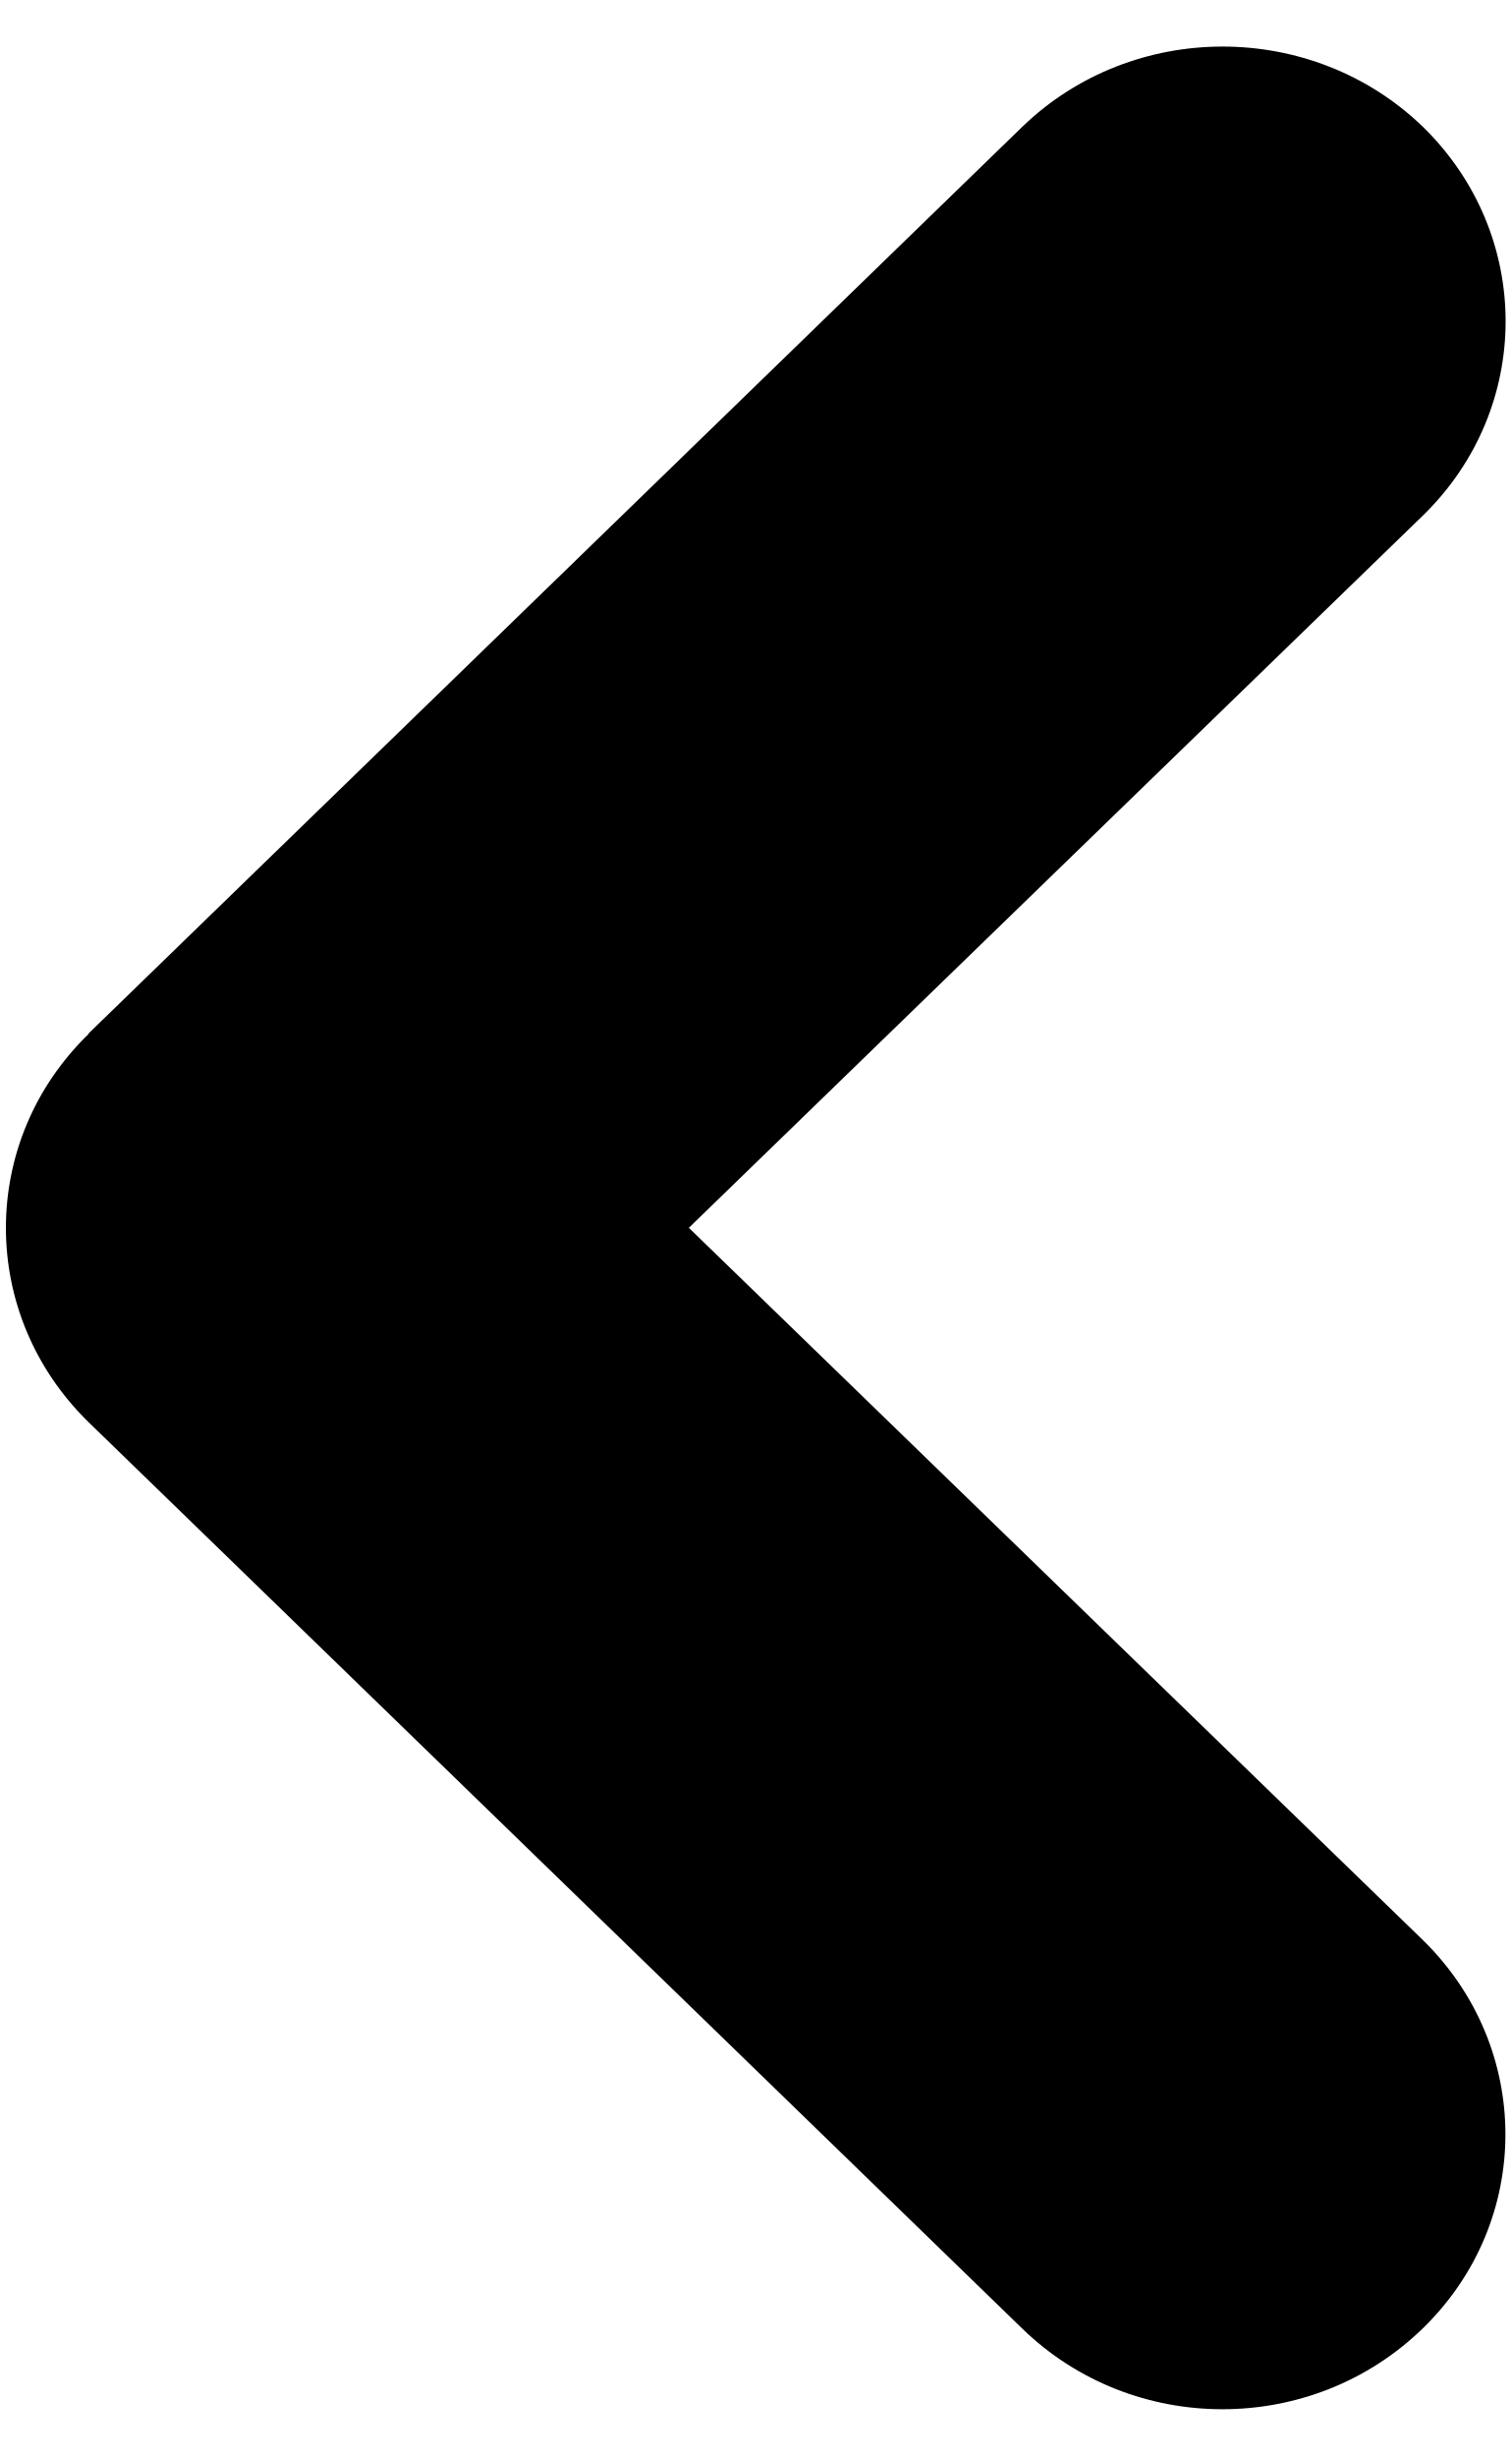
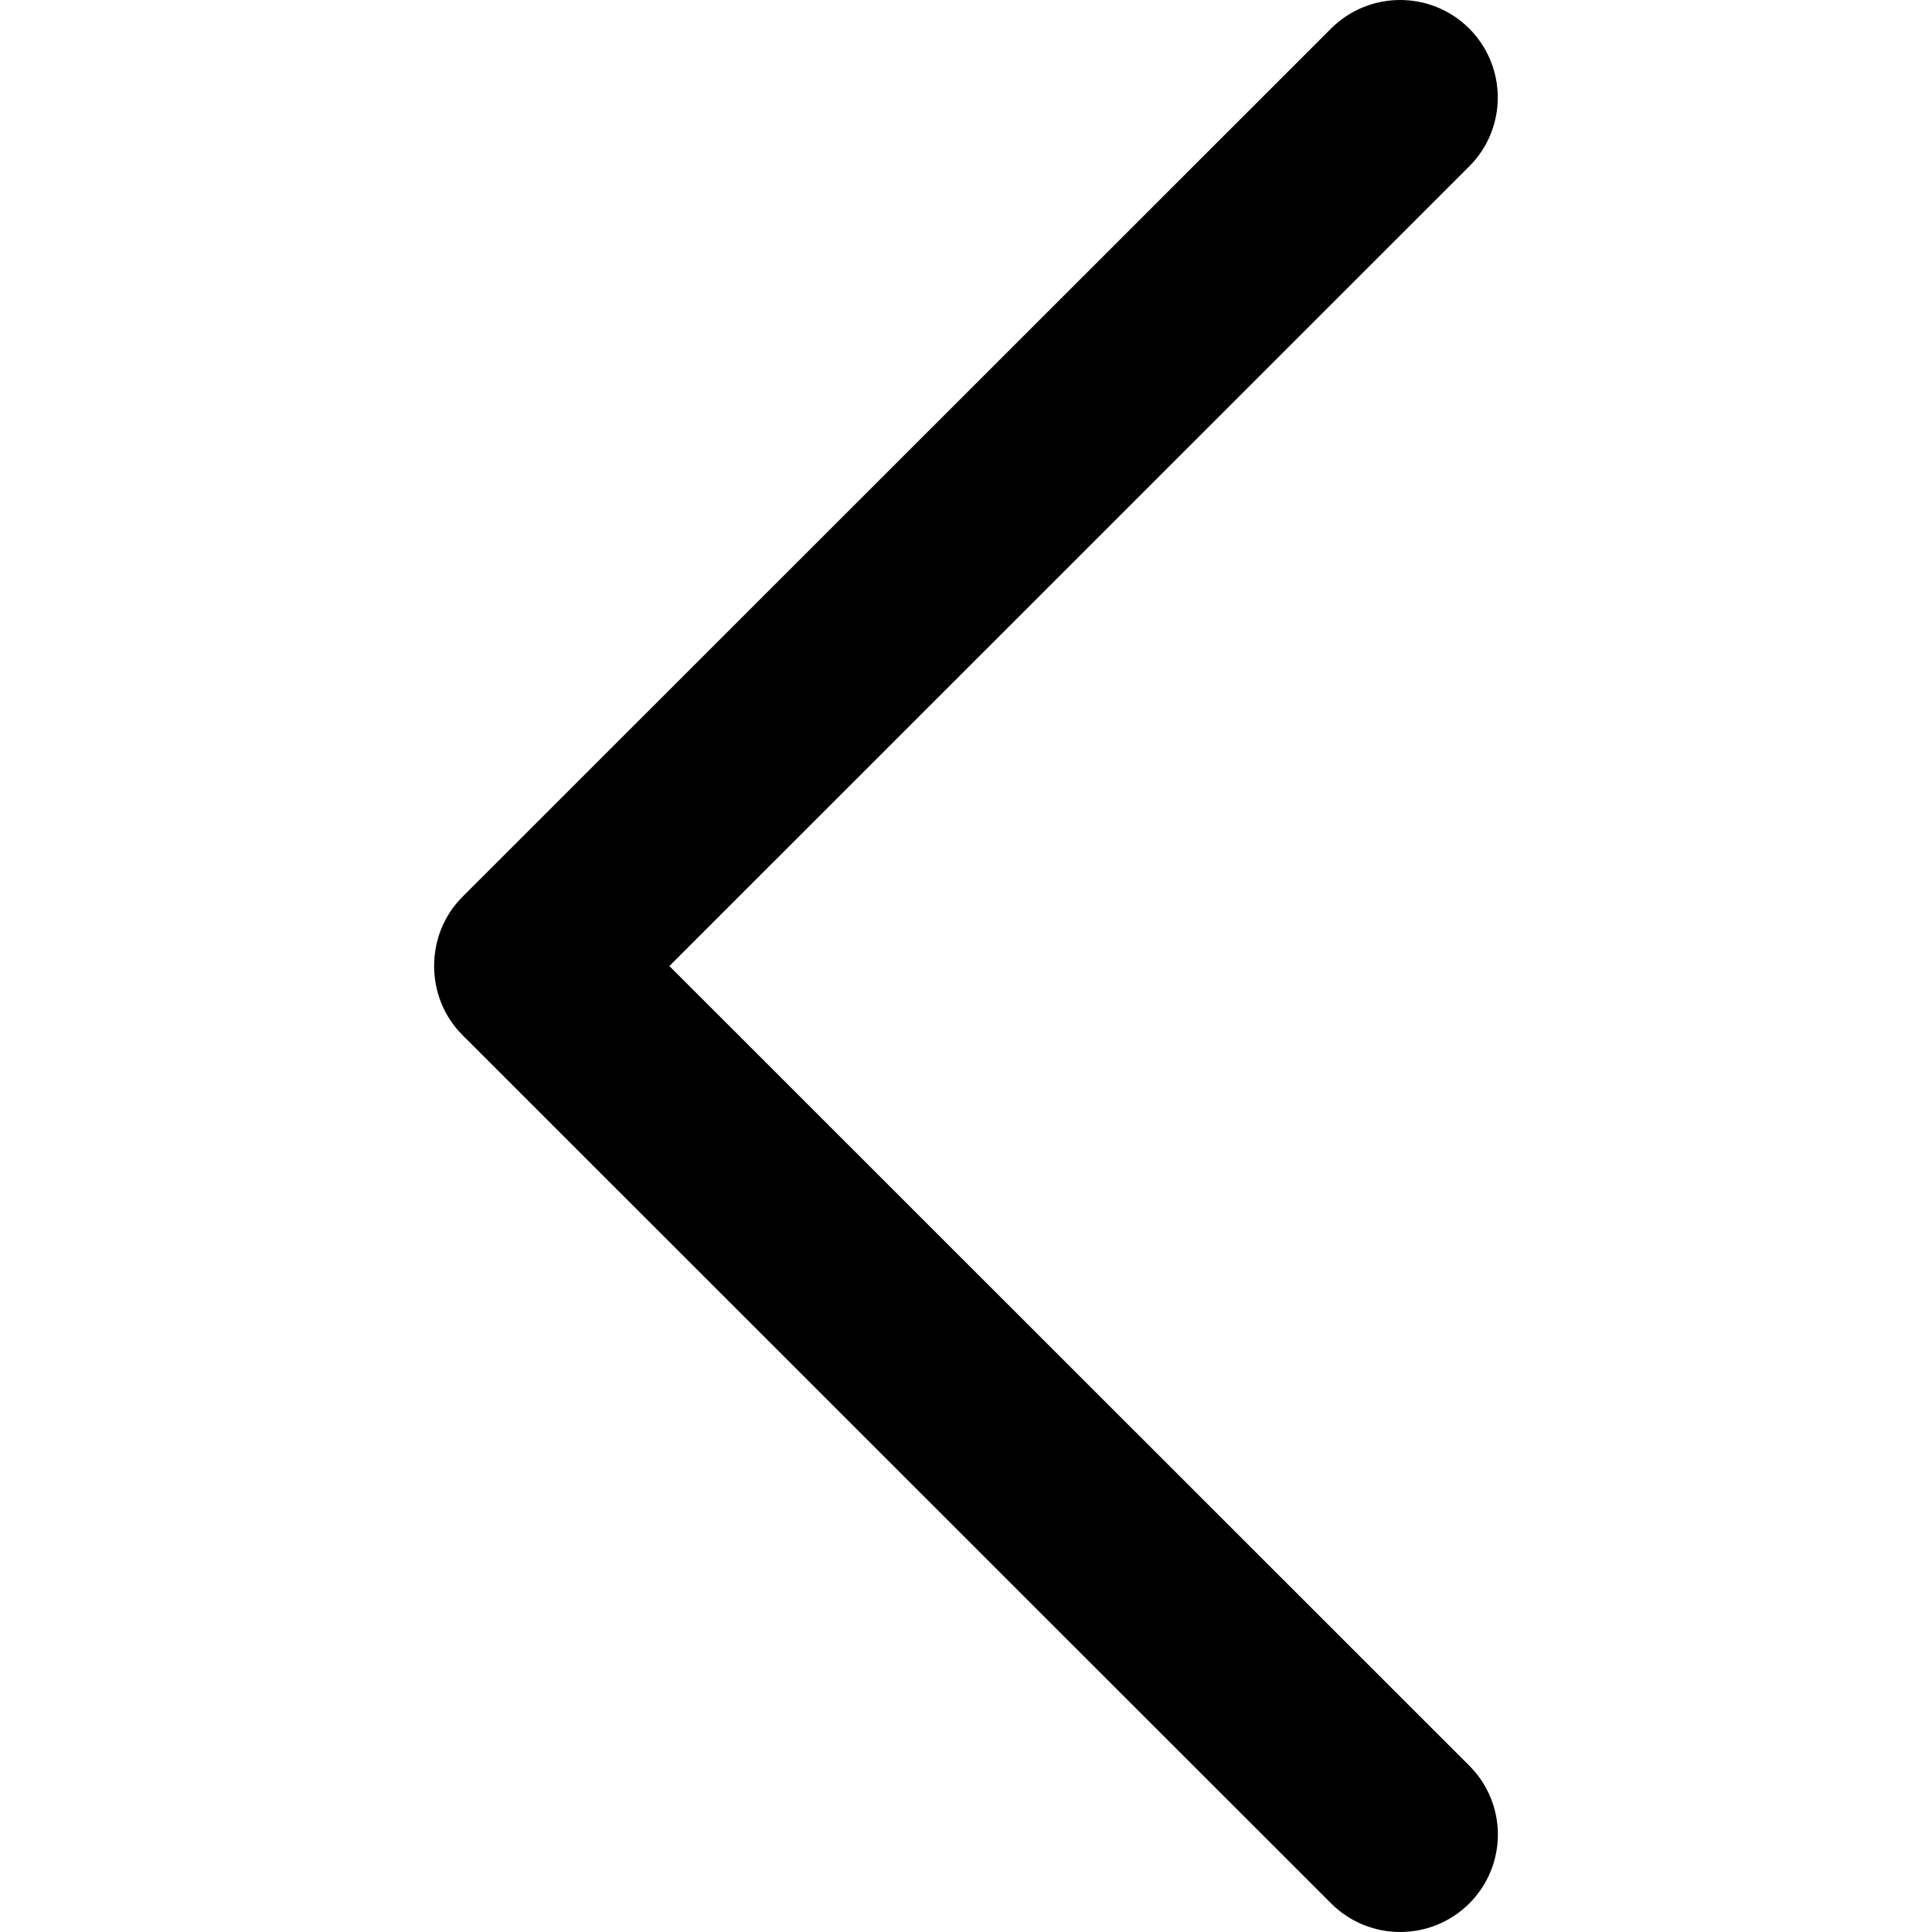
- <svg xmlns="http://www.w3.org/2000/svg" width="8" height="13">
-   <path fill="none" d="M-1-1h582v402H-1z" />
-   <path fill-rule="evenodd" d="M.468 5.471l4.943-4.8c.586-.566 1.534-.566 2.12 0 .584.57.584 1.49 0 2.058l-3.885 3.77 3.884 3.769c.584.57.584 1.49 0 2.057-.586.57-1.534.57-2.12 0L.47 7.529c-.585-.57-.585-1.49 0-2.057H.468z" />
+ <svg xmlns="http://www.w3.org/2000/svg" viewBox="0 0 240.823 240.823">
+   <path d="M57.633 129.007l108.297 108.26c4.752 4.74 12.45 4.74 17.215 0 4.752-4.74 4.752-12.438 0-17.178l-99.707-99.672 99.695-99.67c4.752-4.74 4.752-12.44 0-17.192-4.752-4.74-12.463-4.74-17.215 0L57.62 111.816c-4.678 4.69-4.678 12.51.013 17.19z" />
</svg>
